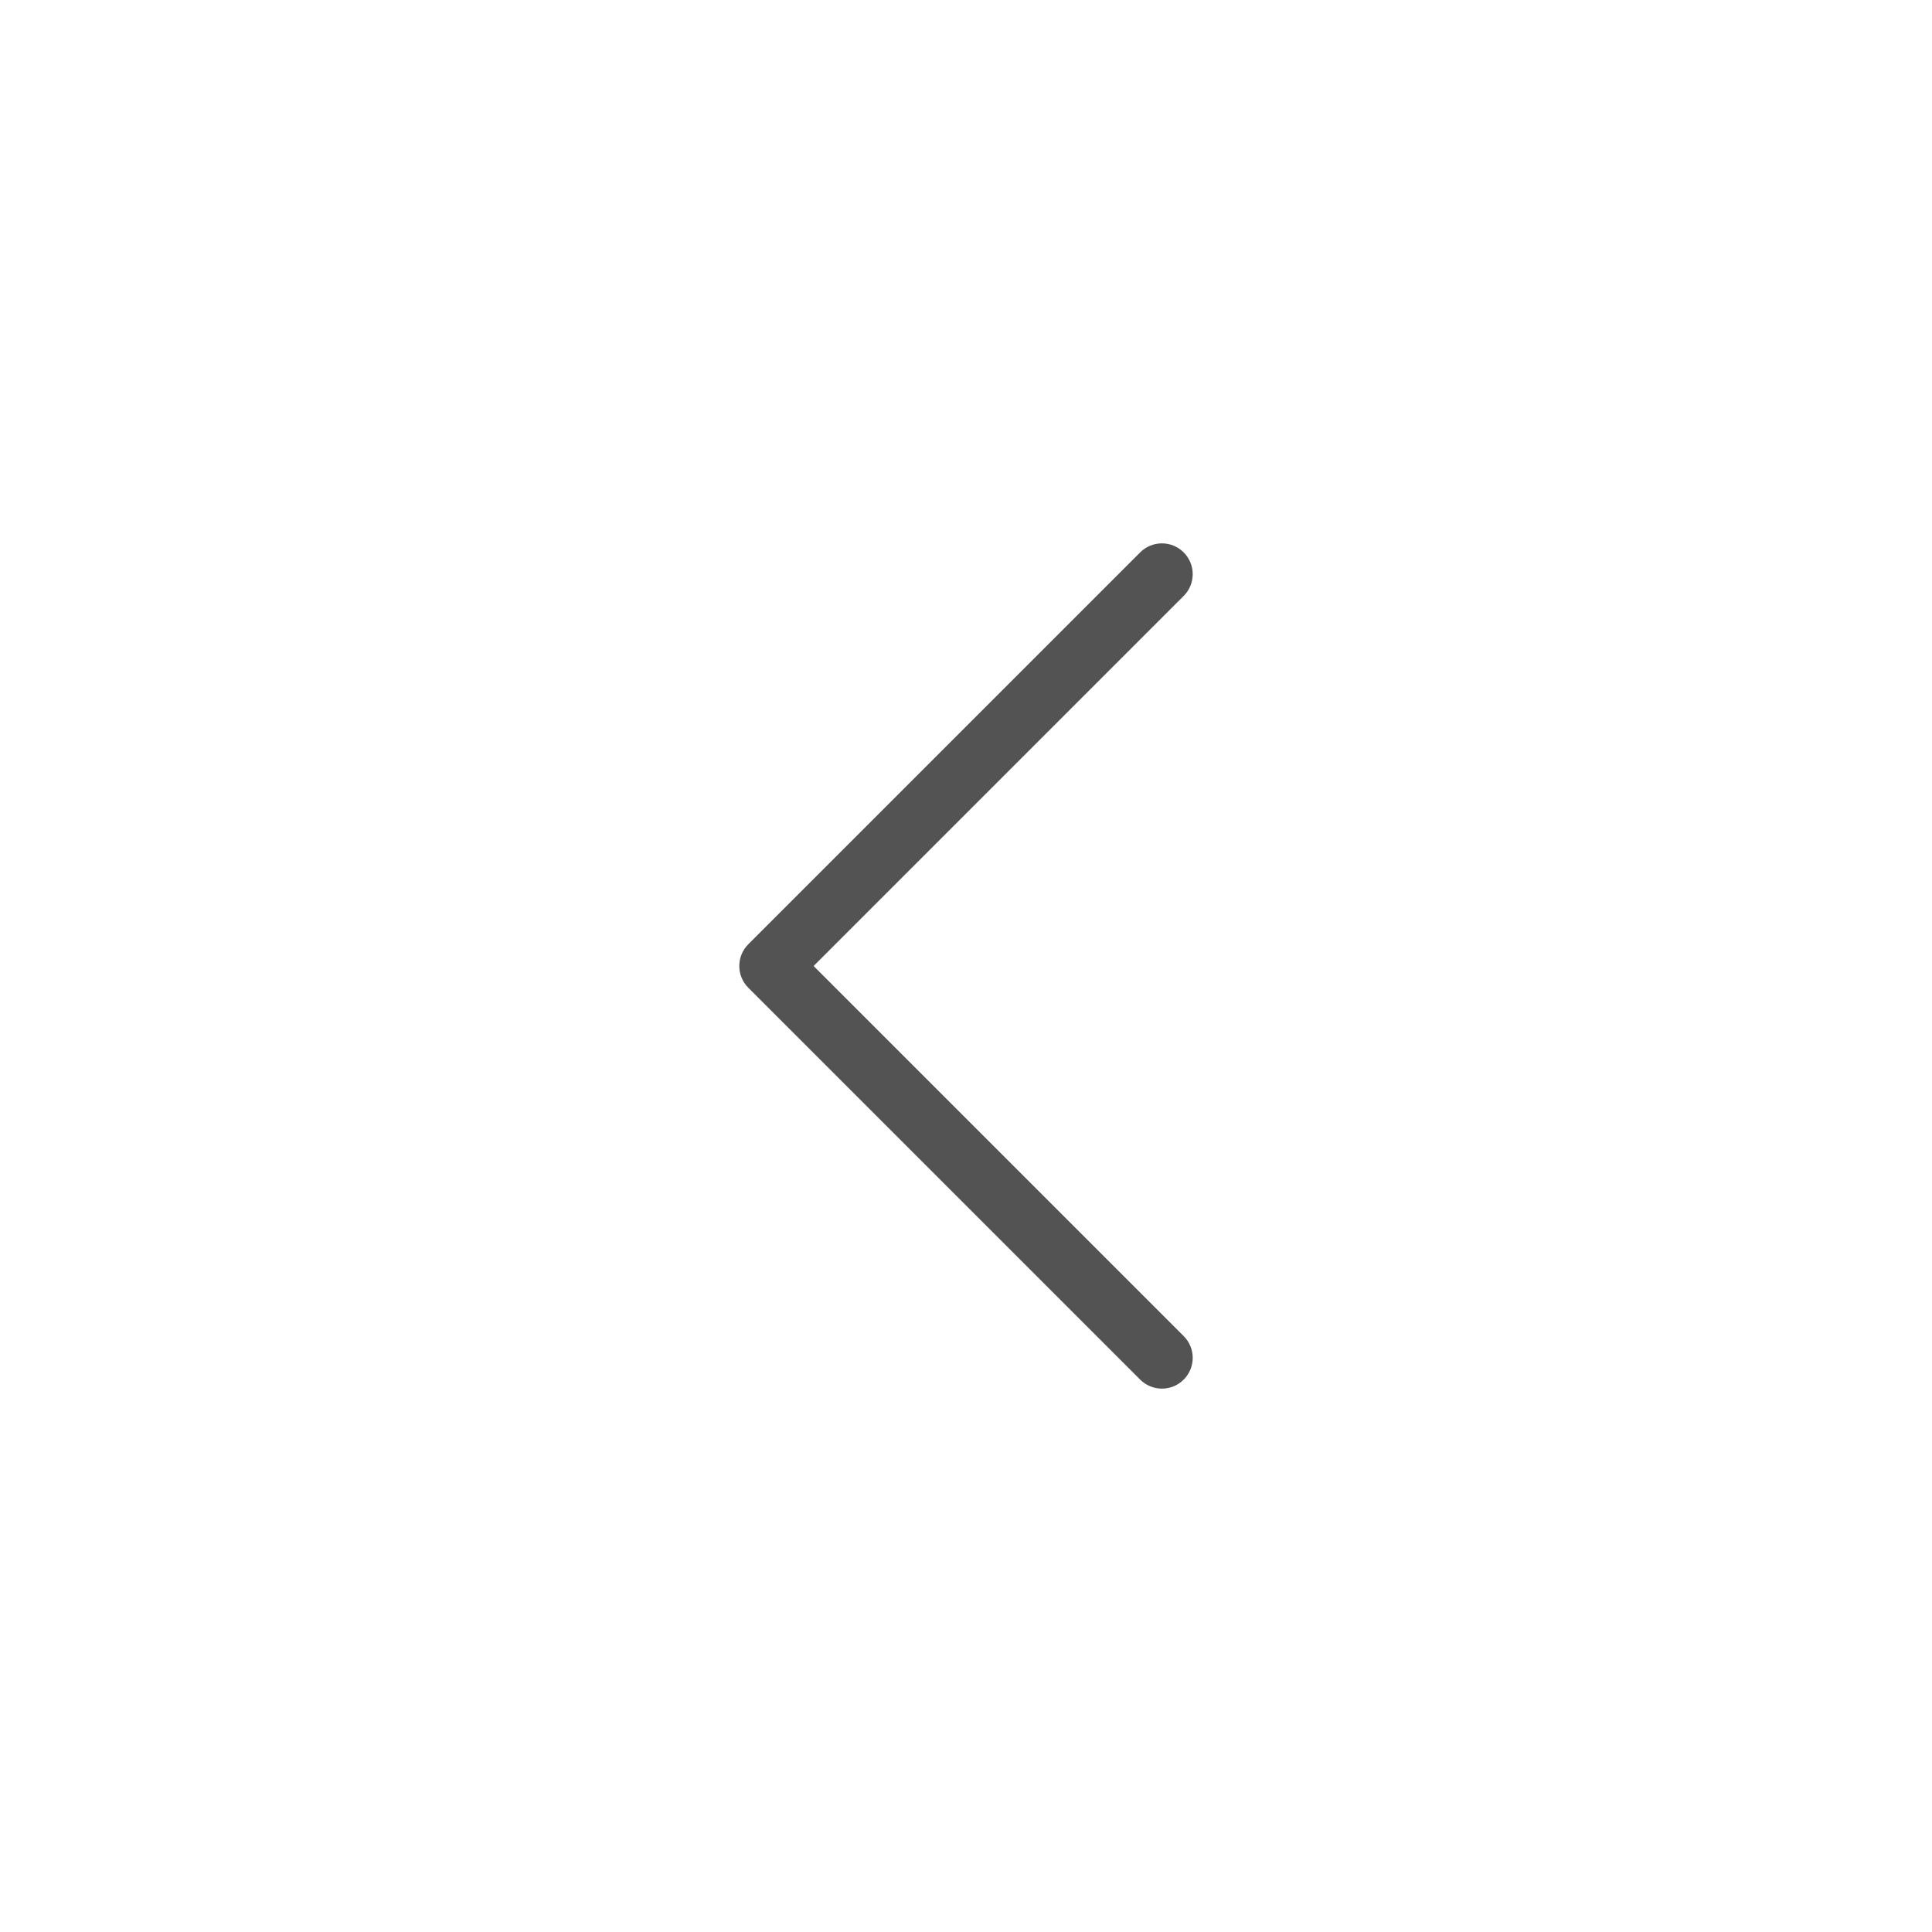
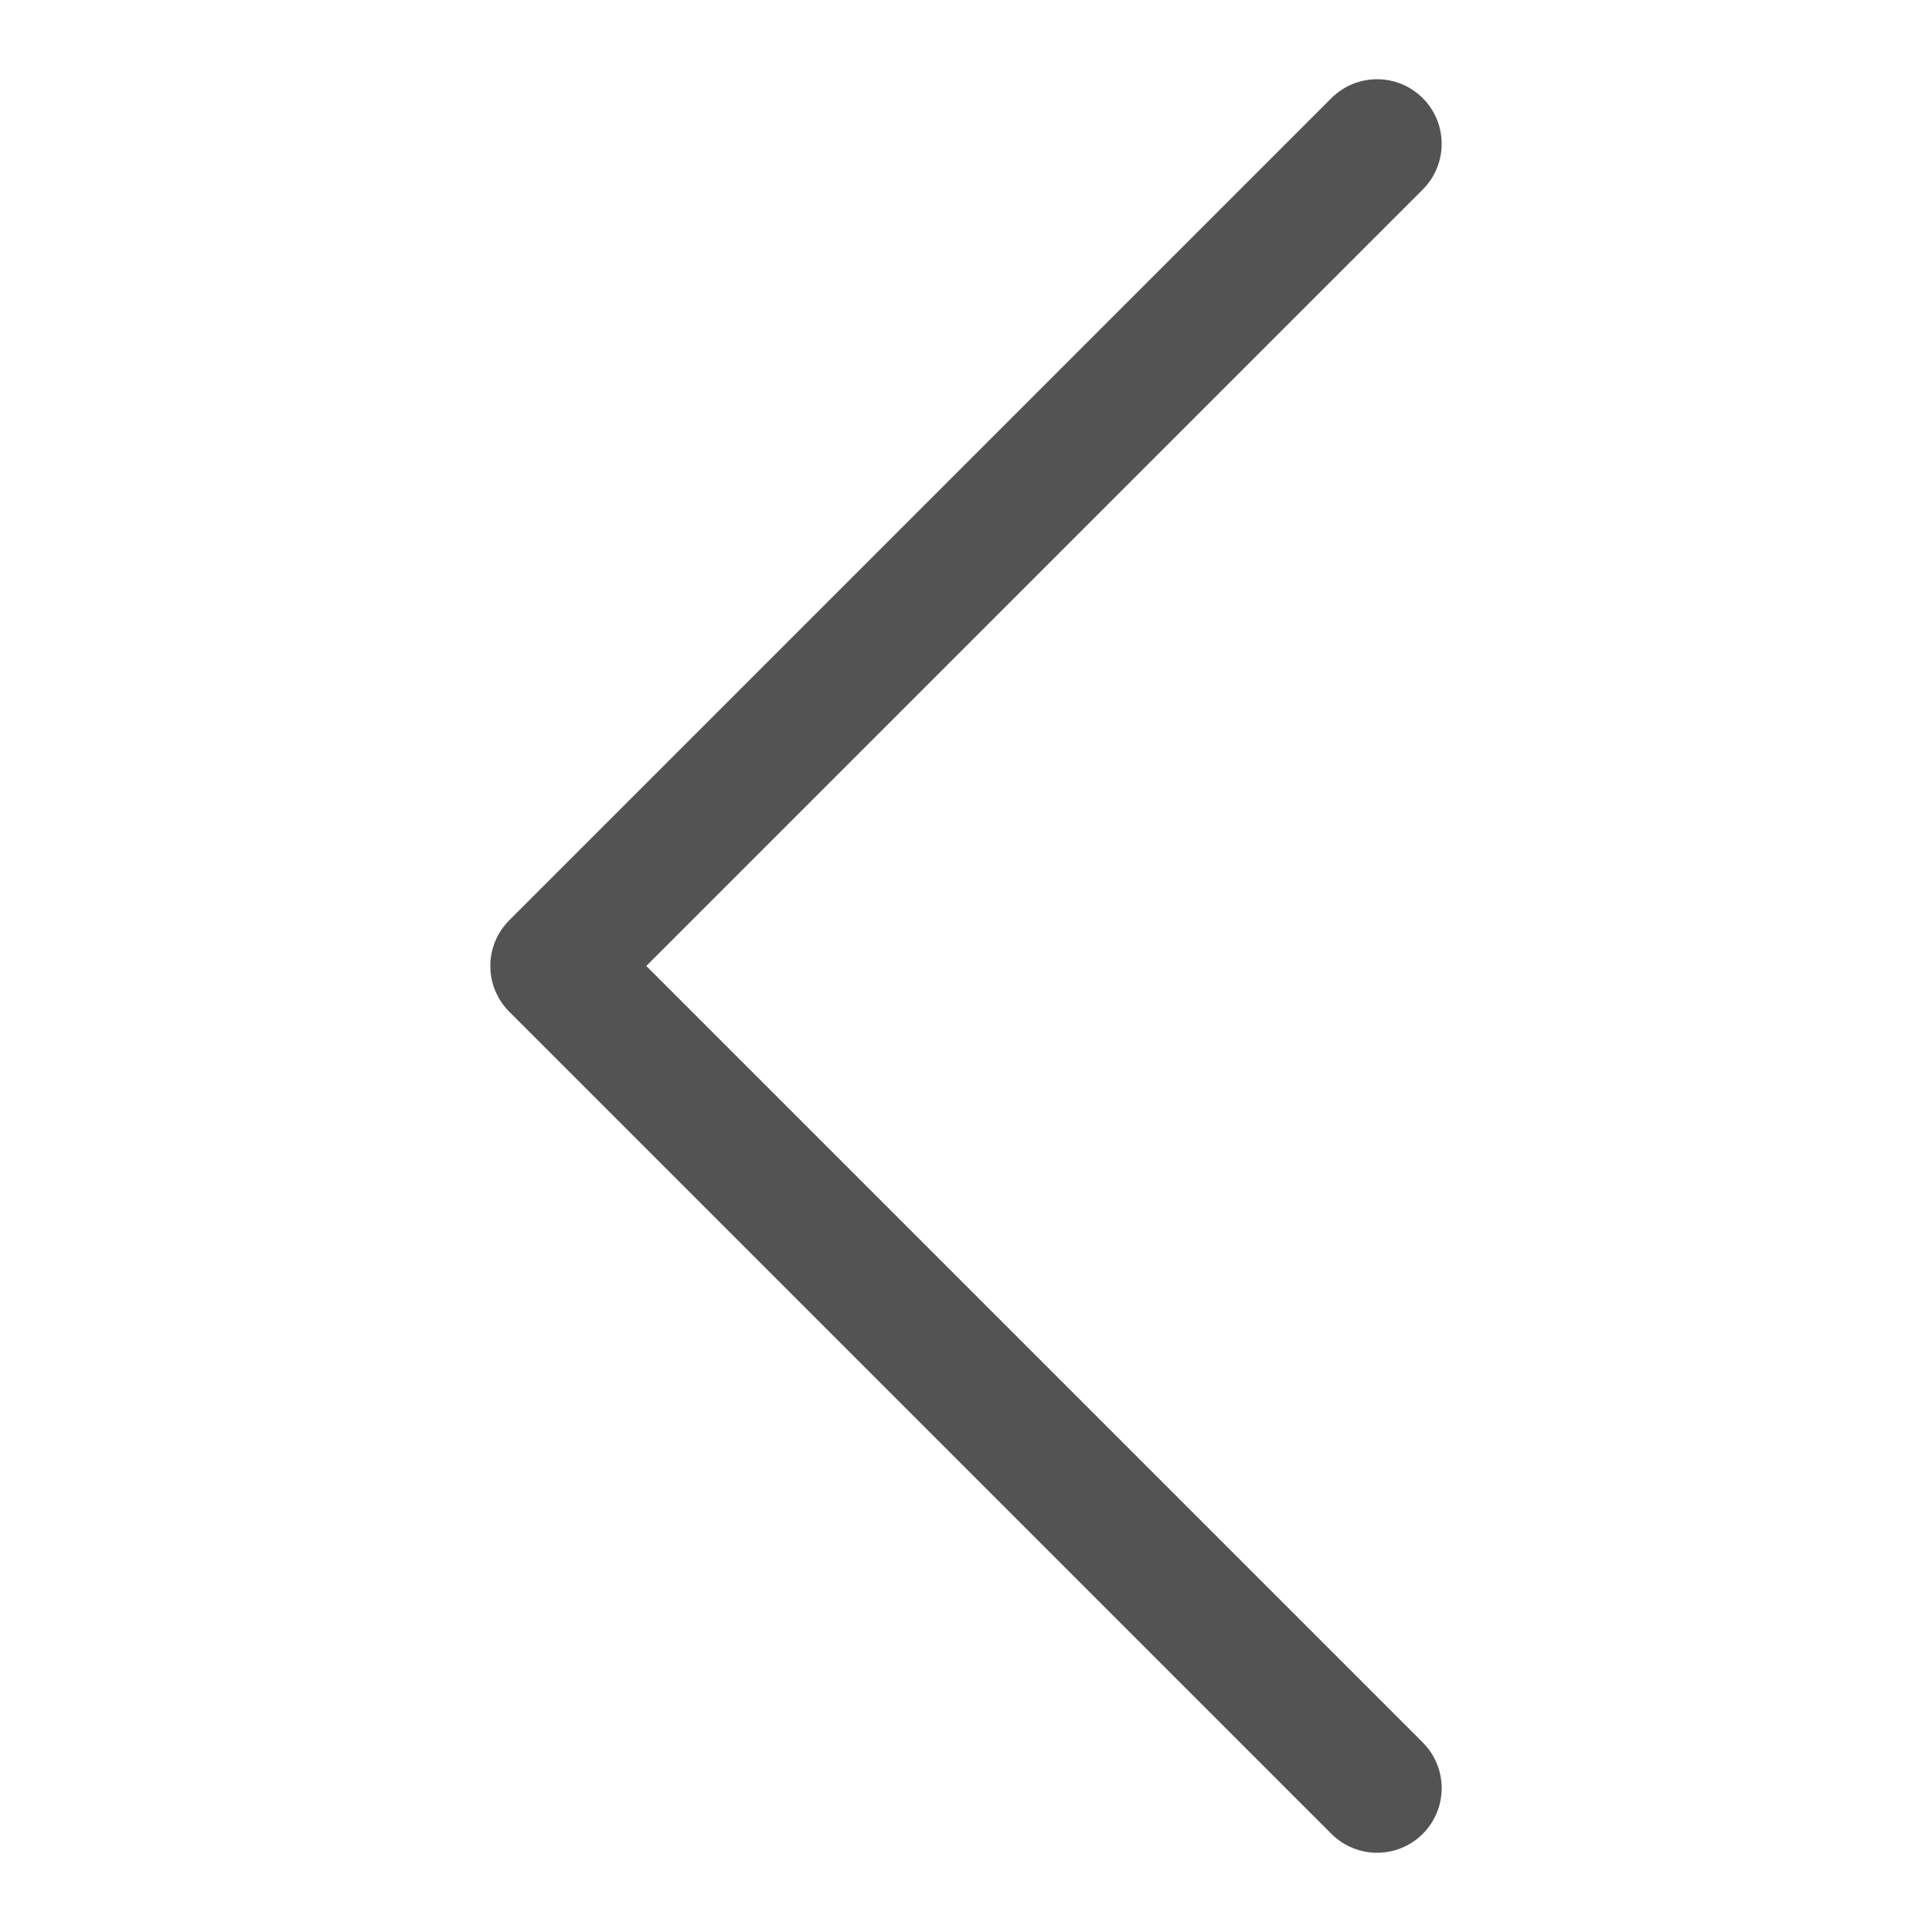
<svg xmlns="http://www.w3.org/2000/svg" version="1.1" id="图形" x="0px" y="0px" width="1024px" height="1024px" viewBox="0 0 1024 1024" enable-background="new 0 0 1024 1024" xml:space="preserve">
  <g>
    <g>
-       <path fill="#535353" d="M431.234,512L627.38,315.855c6.371-6.371,6.371-16.705,0-23.076c-6.371-6.371-16.705-6.371-23.076,0    L396.621,500.462c-6.371,6.371-6.371,16.705,0,23.076l207.684,207.684c6.371,6.371,16.705,6.371,23.076,0    c6.371-6.371,6.371-16.705,0-23.076L431.234,512z" />
+       <path fill="#535353" d="M342.534,511.999l411.557-411.555c13.368-13.368,13.368-35.051,0-48.418s-35.051-13.368-48.418,0    L269.909,487.79c-13.368,13.368-13.368,35.051,0,48.418l435.766,435.766c13.368,13.368,35.051,13.368,48.418,0    c13.368-13.368,13.368-35.051,0-48.418L342.534,511.999z" />
    </g>
  </g>
</svg>
